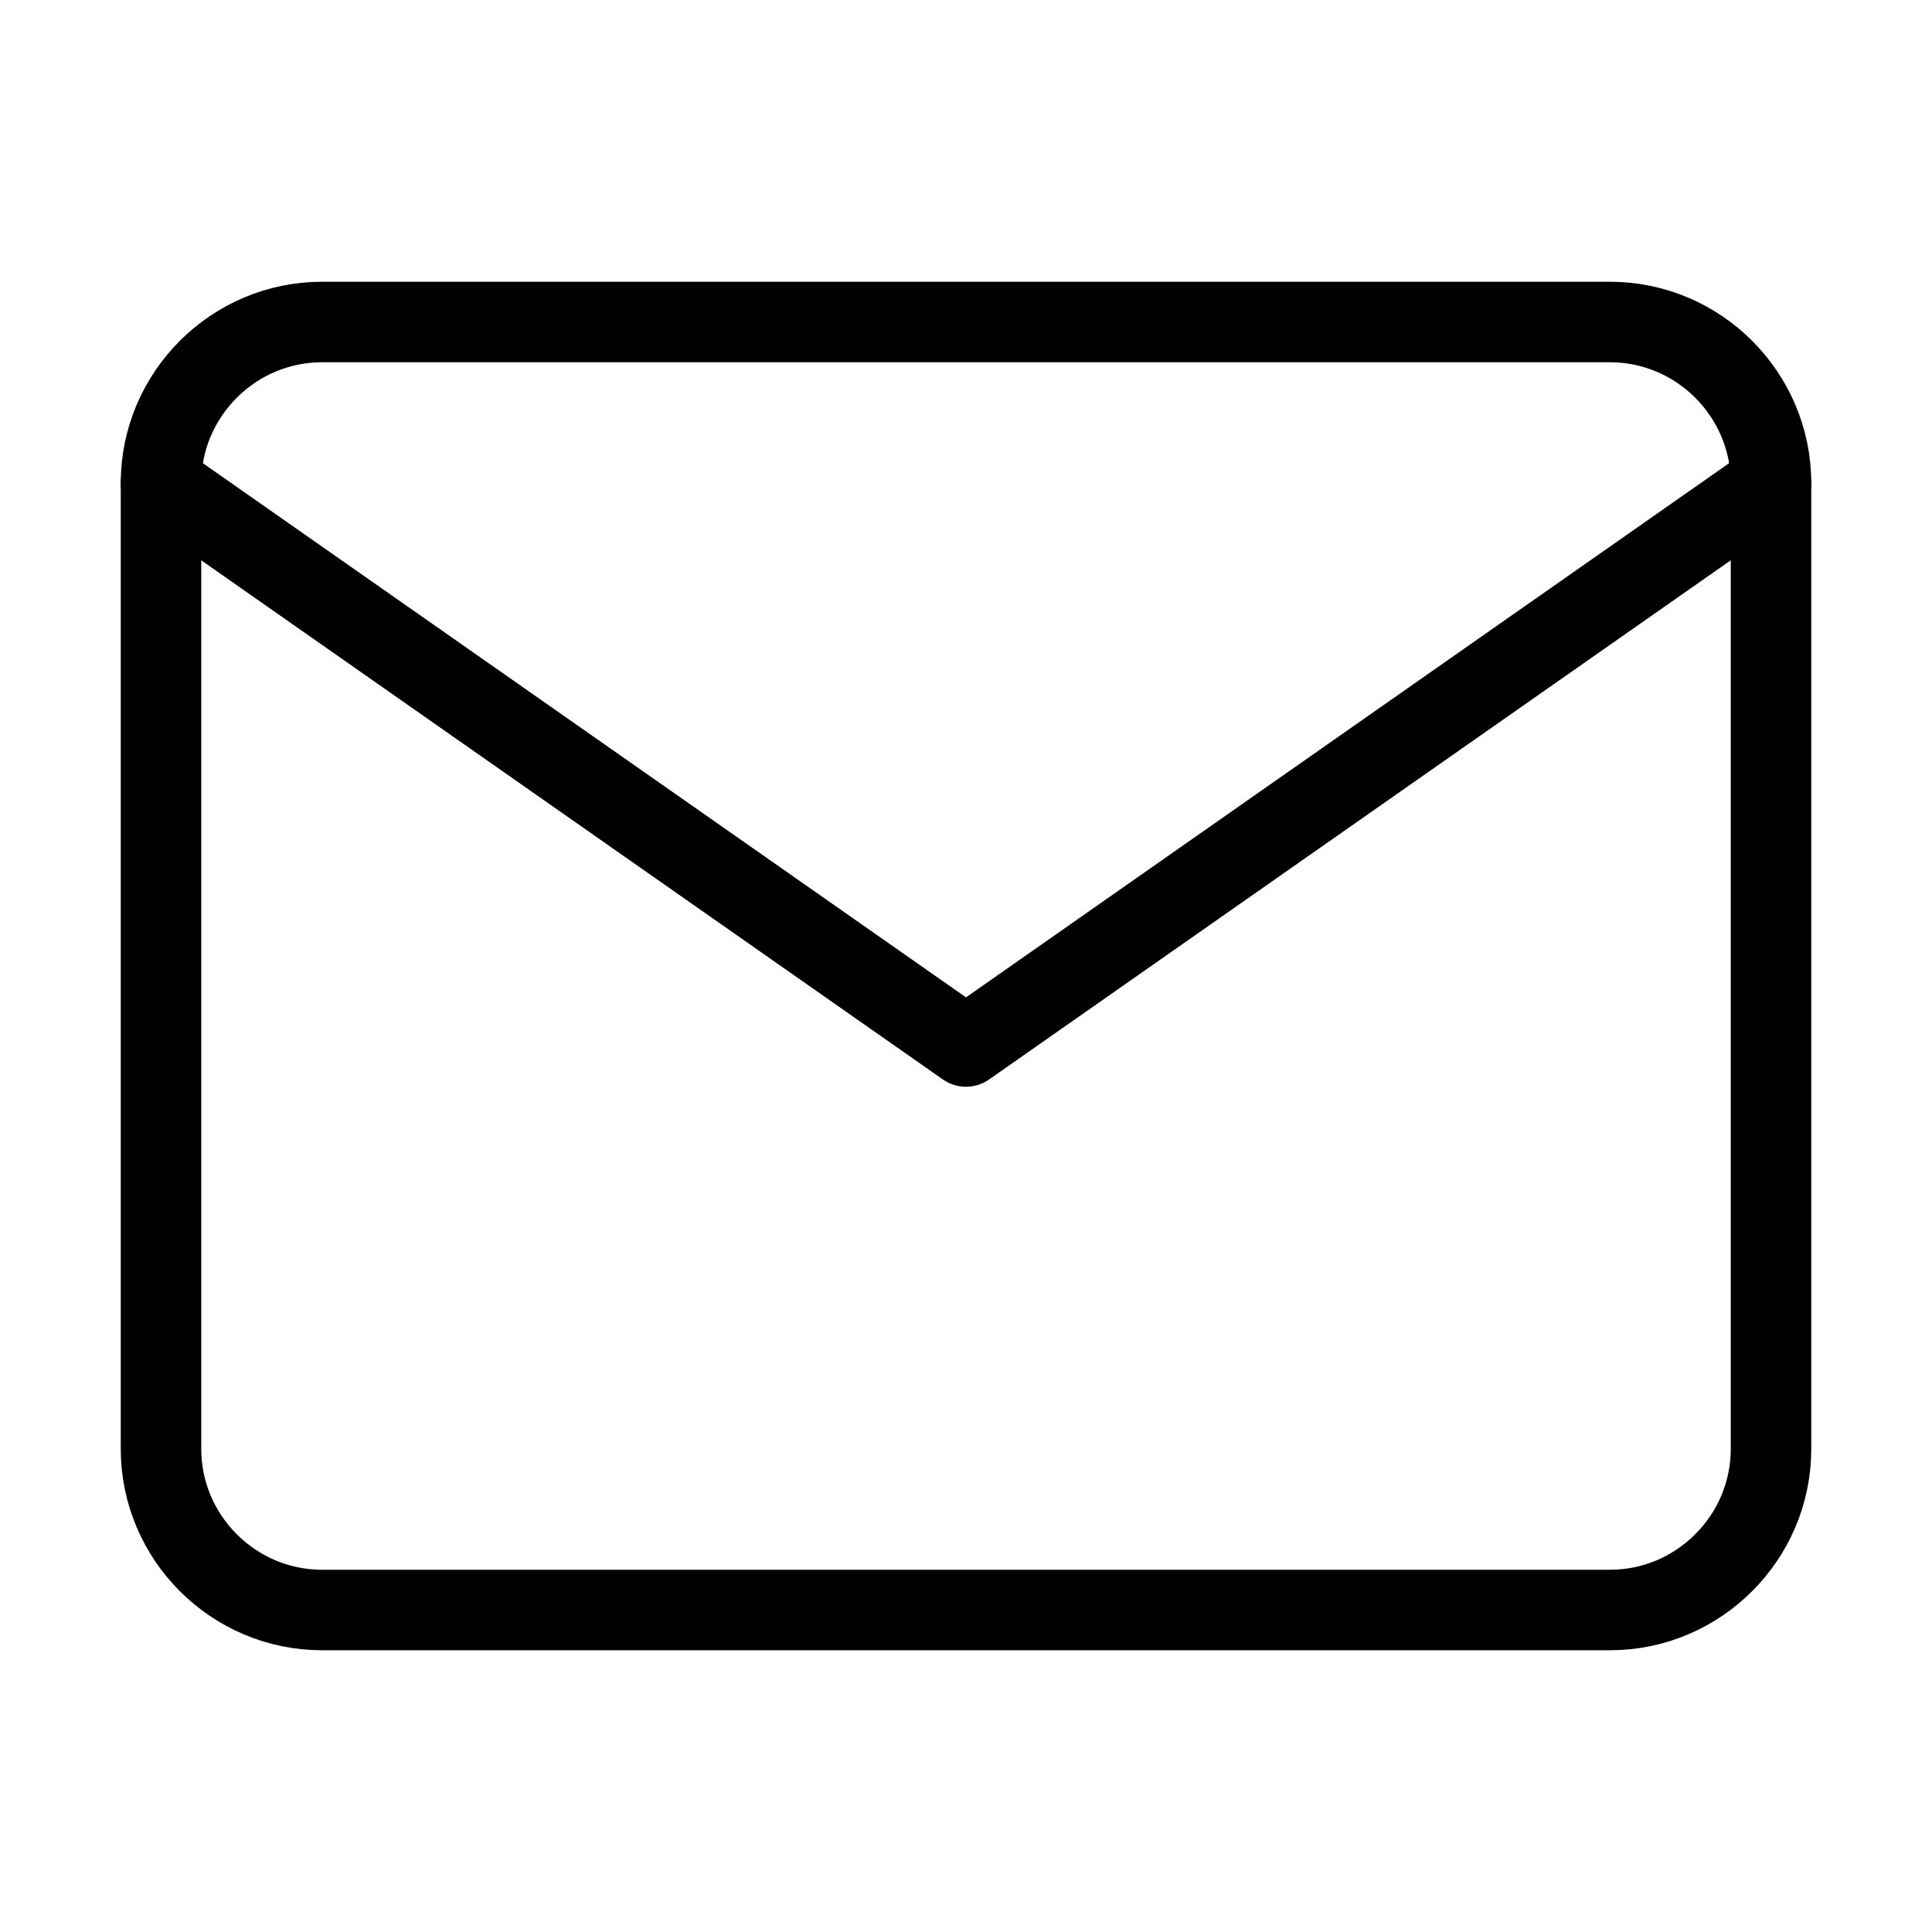
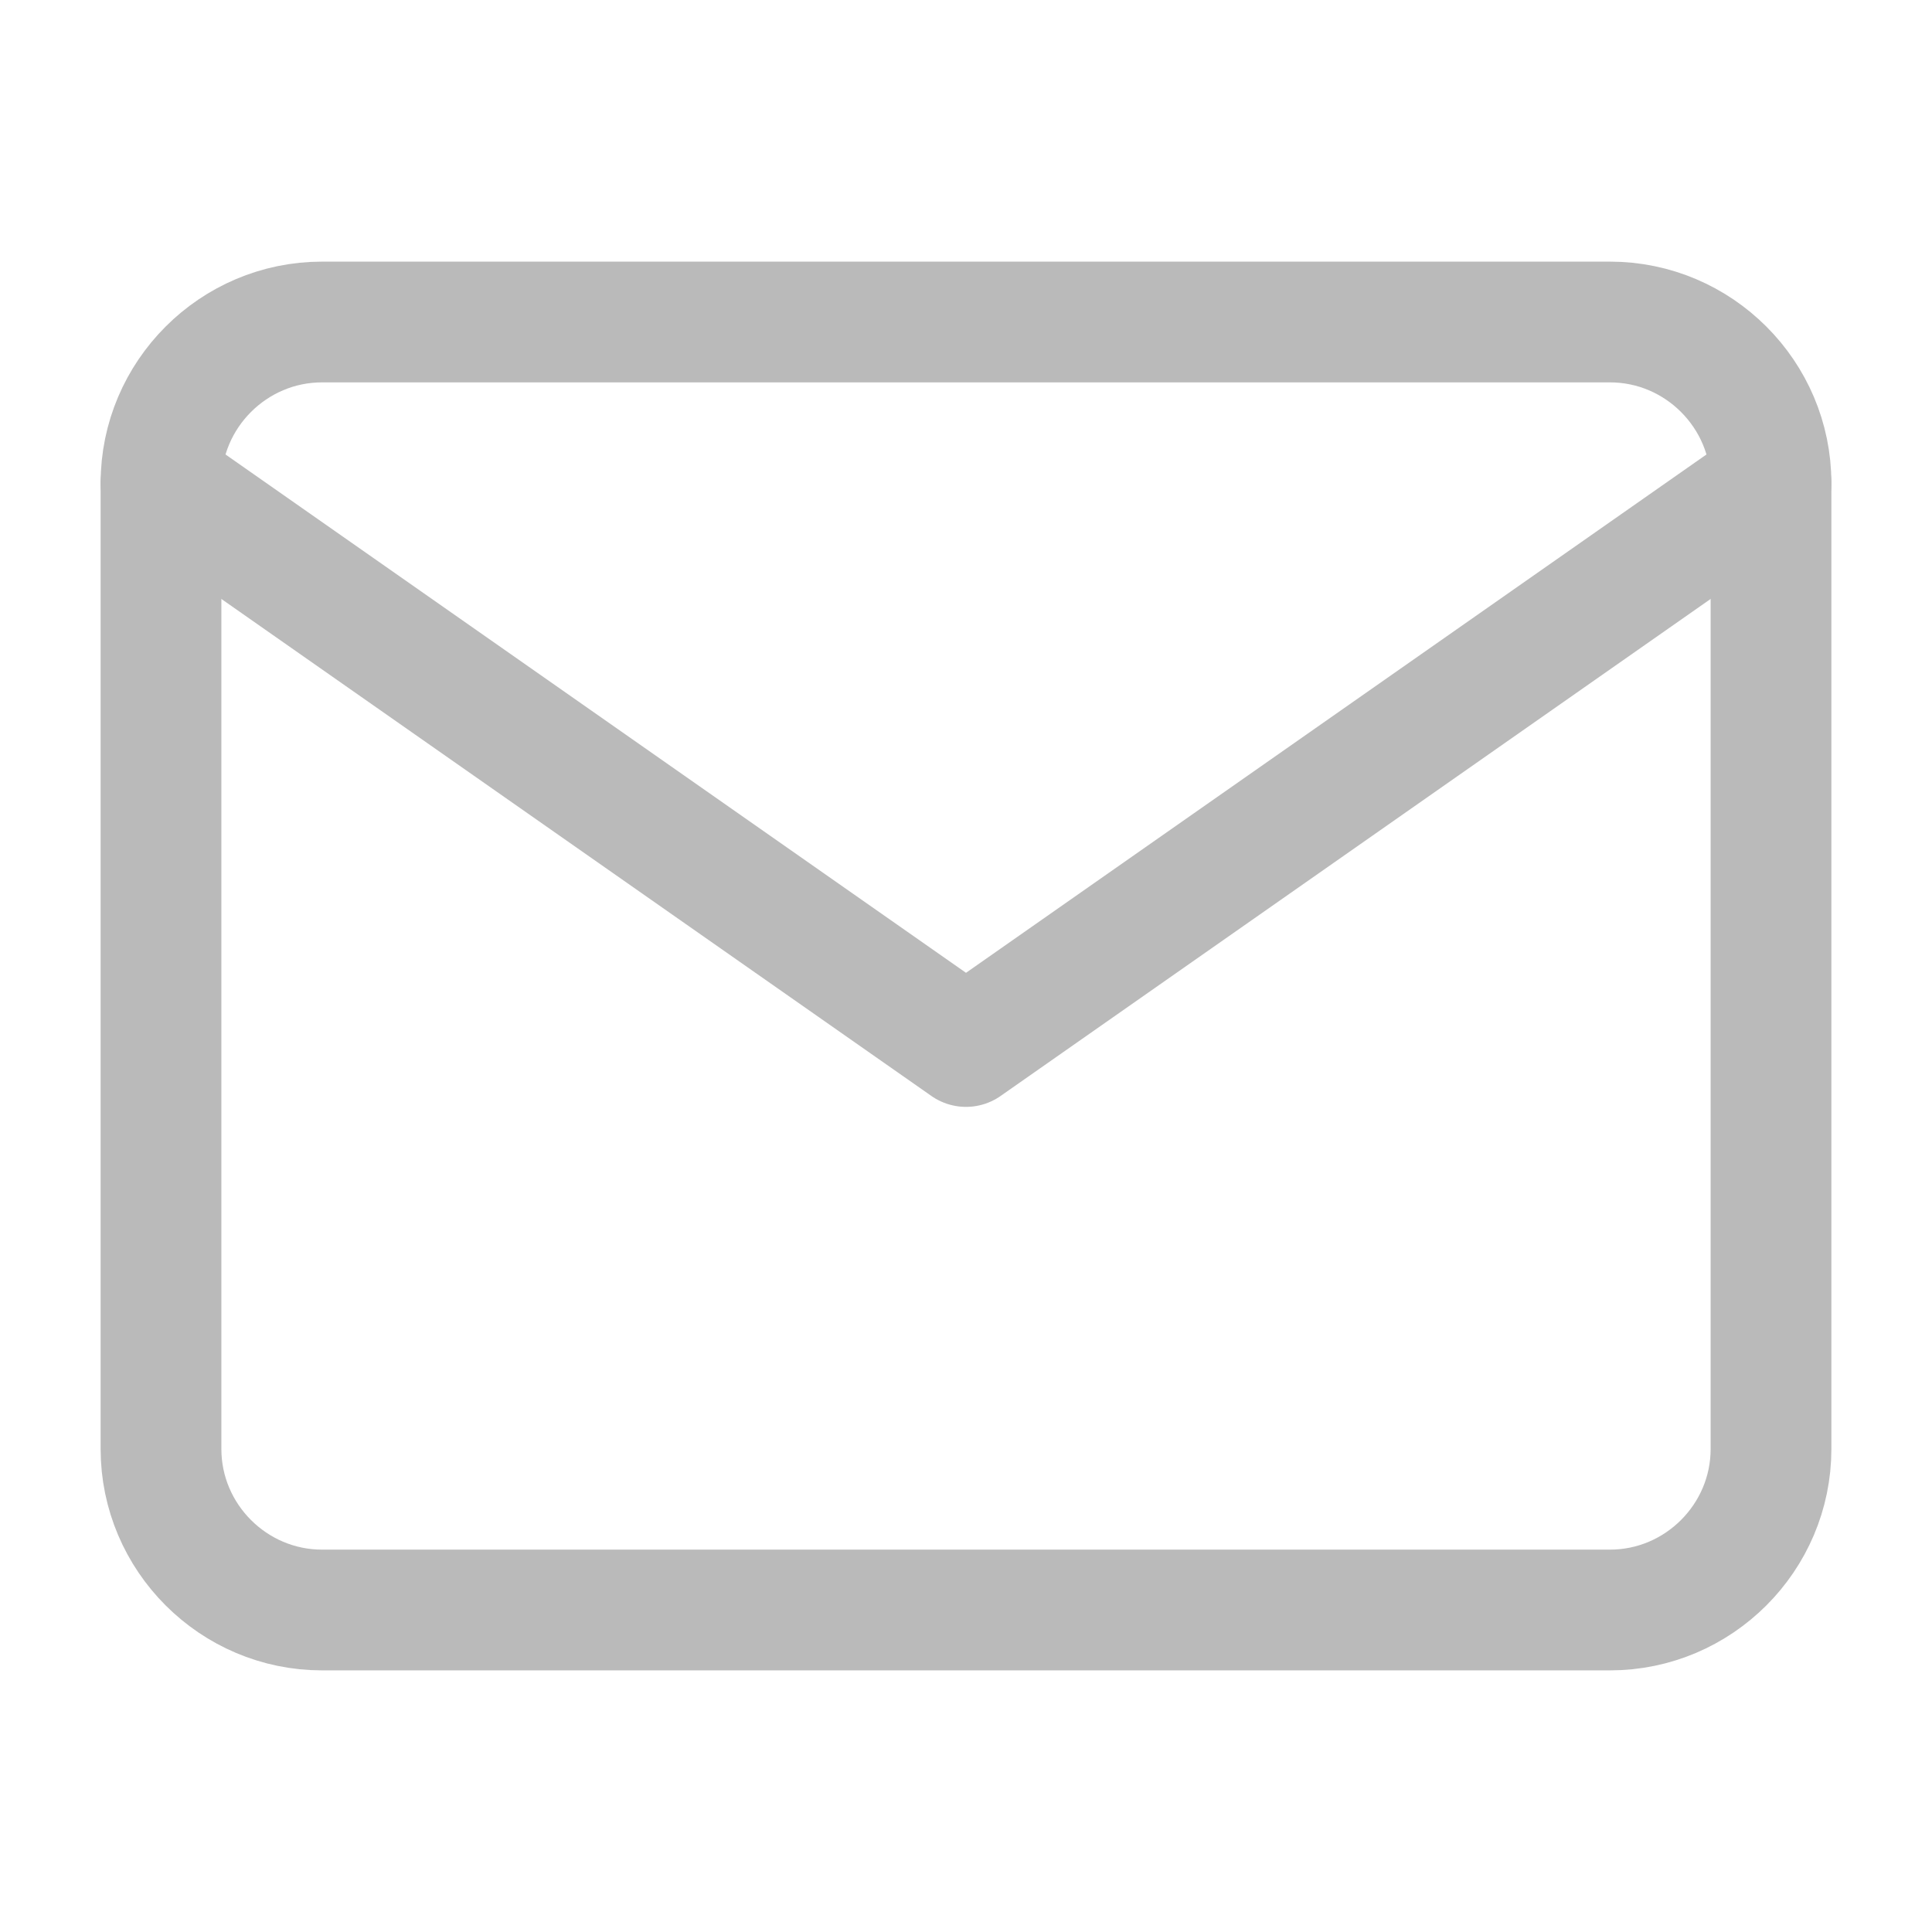
- <svg xmlns="http://www.w3.org/2000/svg" width="24" height="24" viewBox="0 0 24 24" fill="none" stroke="currentColor" stroke-width="1" stroke-linecap="round" stroke-linejoin="round" class="feather feather-mail">
+ <svg xmlns="http://www.w3.org/2000/svg" width="24" height="24" viewBox="0 0 24 24" fill="none" stroke="#BABABA" stroke-width="1.5" stroke-linecap="round" stroke-linejoin="round" class="feather feather-mail">
  <path d="M4 4h16c1.1 0 2 .9 2 2v12c0 1.1-.9 2-2 2H4c-1.1 0-2-.9-2-2V6c0-1.1.9-2 2-2z" />
  <polyline points="22,6 12,13 2,6" />
</svg>
